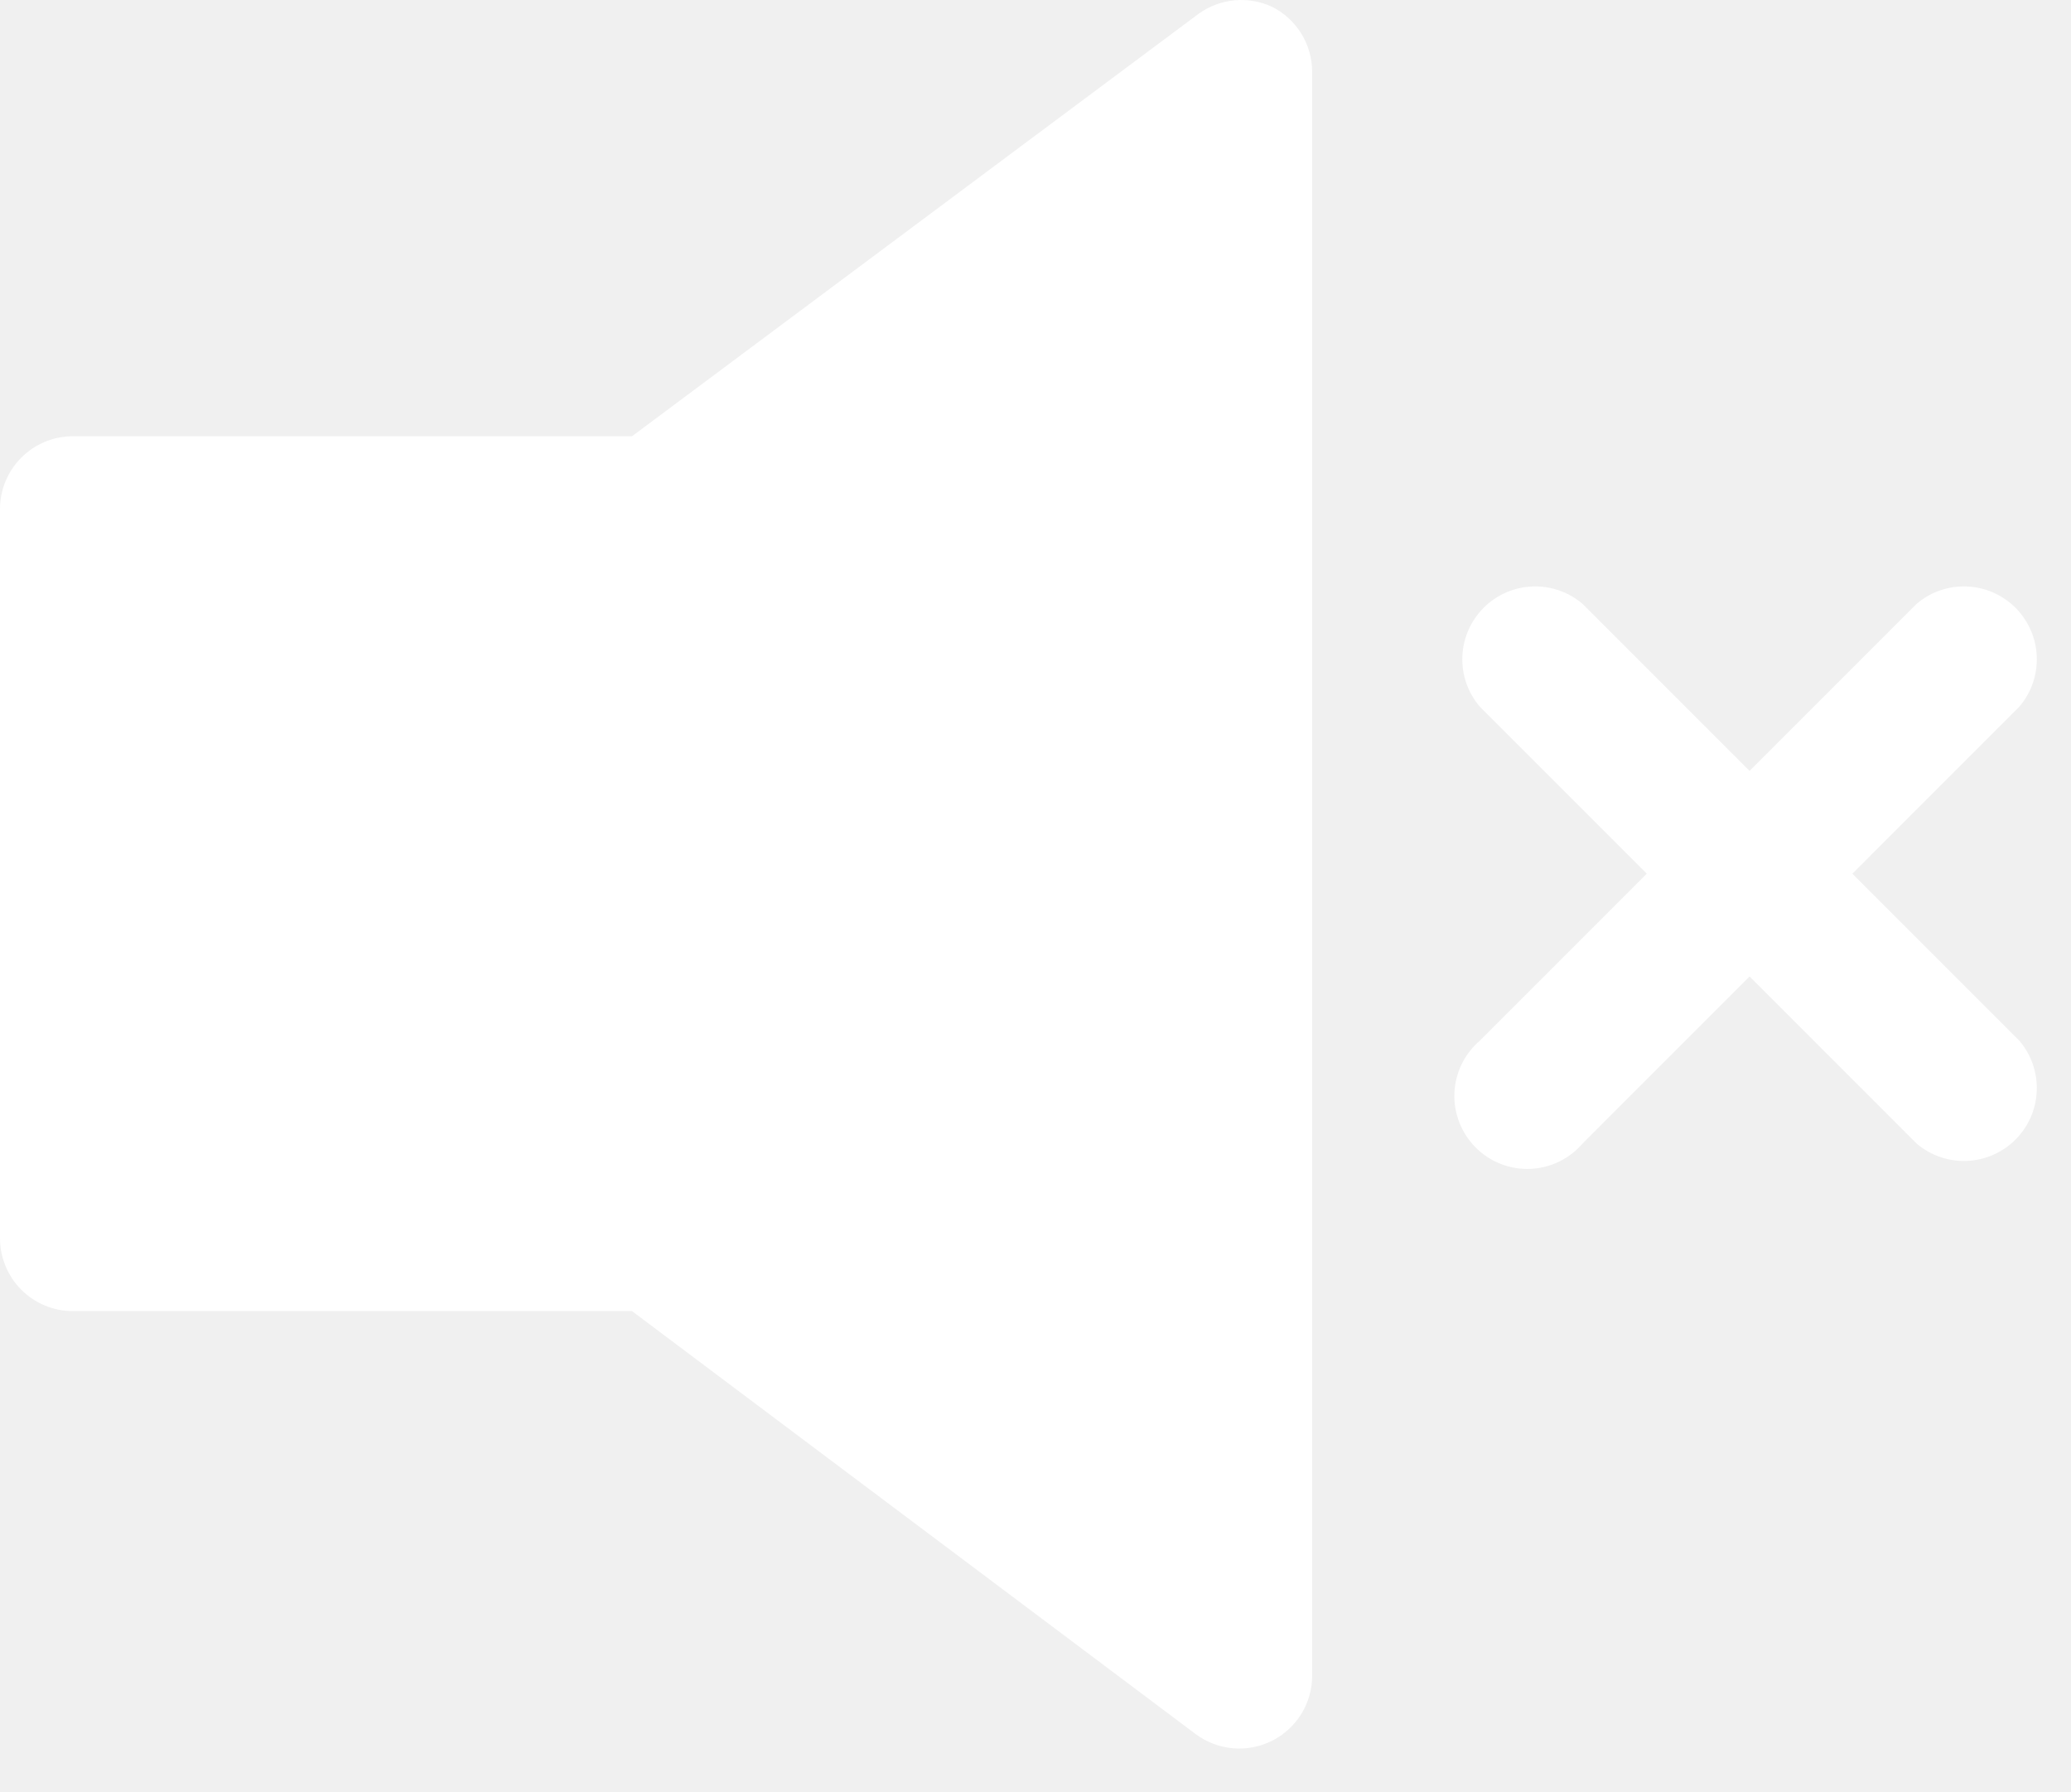
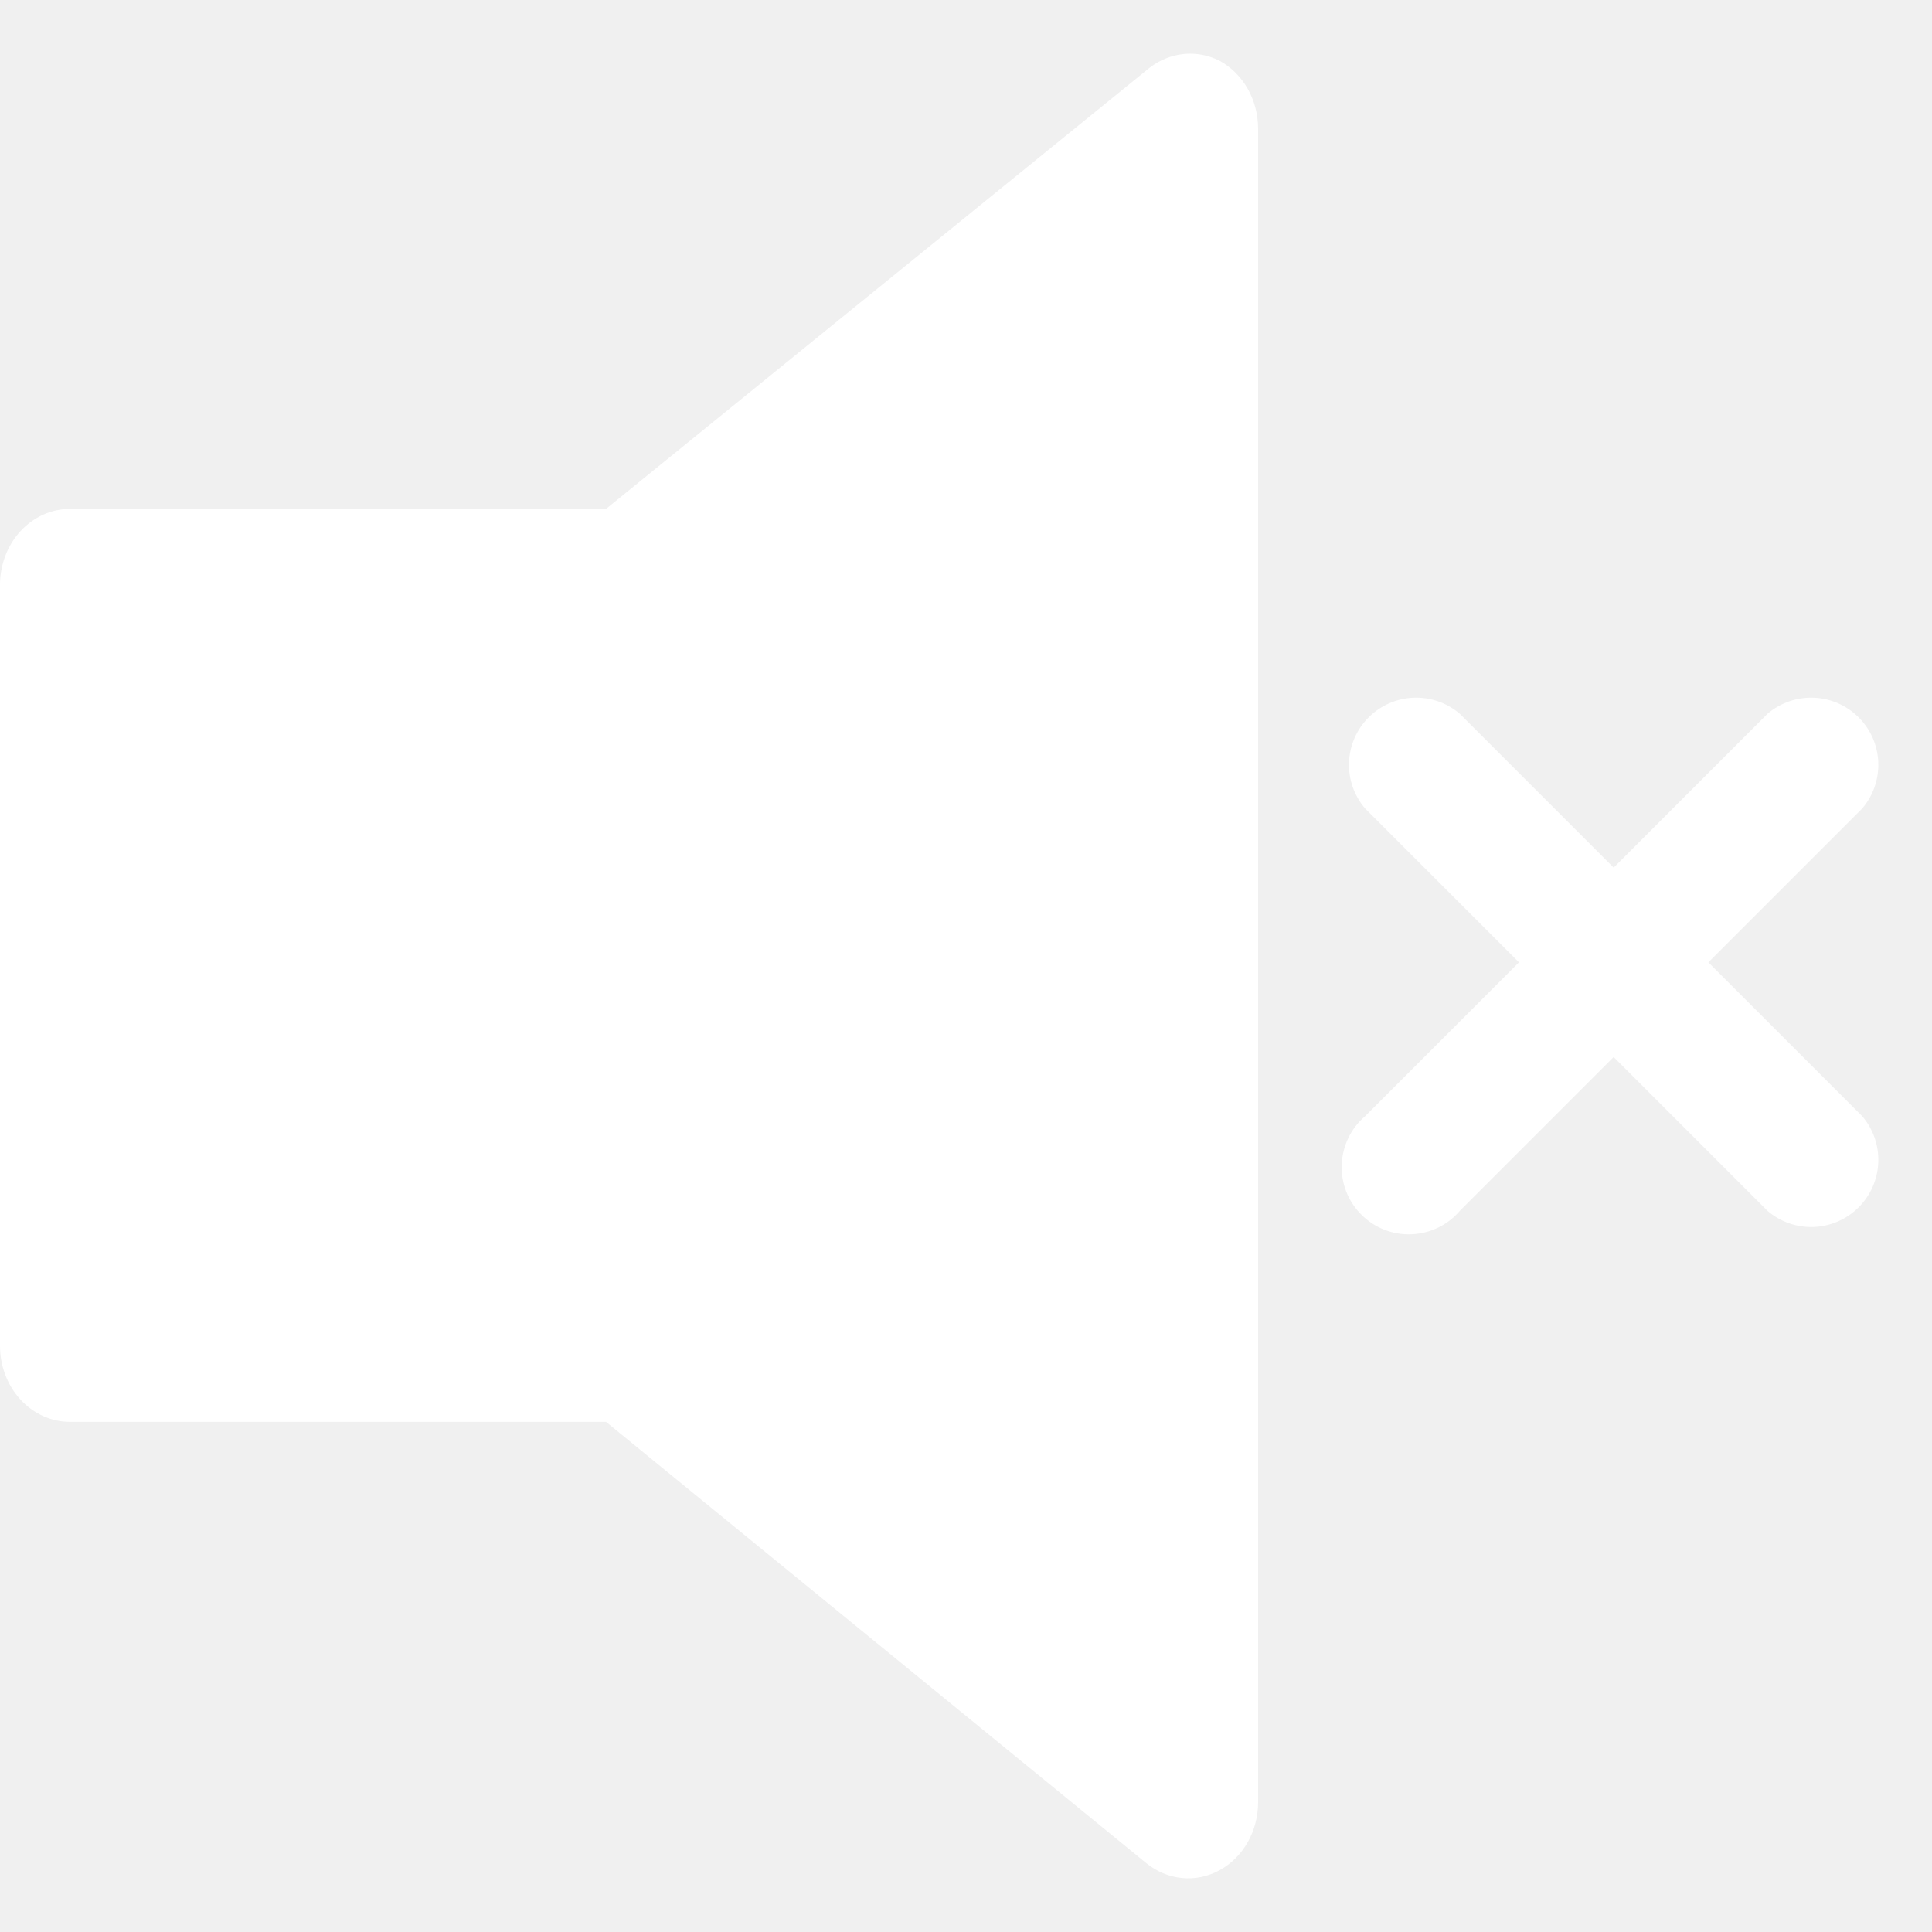
- <svg xmlns="http://www.w3.org/2000/svg" width="37" height="32" viewBox="0 0 37 32" fill="none">
-   <path d="M22.727 0.122C22.519 0.025 22.288 -0.015 22.06 0.005C21.831 0.026 21.612 0.107 21.424 0.239L11.292 7.793H1.302C0.957 7.793 0.626 7.93 0.381 8.175C0.137 8.419 0 8.75 0 9.095V22.119C0 22.465 0.137 22.796 0.381 23.04C0.626 23.285 0.957 23.422 1.302 23.422H11.292L21.359 30.976C21.553 31.121 21.783 31.209 22.024 31.231C22.265 31.253 22.507 31.207 22.723 31.099C22.939 30.991 23.121 30.824 23.249 30.619C23.376 30.413 23.443 30.176 23.443 29.934V1.281C23.442 1.041 23.375 0.805 23.249 0.6C23.122 0.396 22.942 0.23 22.727 0.122Z" fill="white" />
-   <path d="M33.094 15.608L36.076 12.625C36.29 12.376 36.401 12.056 36.388 11.728C36.376 11.4 36.24 11.089 36.008 10.857C35.776 10.625 35.465 10.489 35.137 10.477C34.809 10.464 34.489 10.575 34.24 10.789L31.257 13.771L28.275 10.789C28.026 10.575 27.705 10.464 27.378 10.477C27.05 10.489 26.739 10.625 26.507 10.857C26.275 11.089 26.139 11.4 26.126 11.728C26.114 12.056 26.225 12.376 26.439 12.625L29.421 15.608L26.439 18.59C26.302 18.707 26.192 18.851 26.113 19.012C26.035 19.174 25.991 19.35 25.984 19.529C25.977 19.708 26.008 19.887 26.073 20.054C26.139 20.221 26.238 20.373 26.365 20.5C26.492 20.627 26.643 20.727 26.811 20.792C26.978 20.858 27.157 20.888 27.336 20.881C27.515 20.874 27.691 20.83 27.853 20.752C28.015 20.674 28.158 20.563 28.275 20.427L31.257 17.444L34.24 20.427C34.489 20.64 34.809 20.751 35.137 20.739C35.465 20.726 35.776 20.59 36.008 20.358C36.24 20.126 36.376 19.815 36.388 19.488C36.401 19.16 36.29 18.839 36.076 18.59L33.094 15.608Z" fill="white" />
+ <svg xmlns="http://www.w3.org/2000/svg" width="36" height="36" viewBox="0 0 36 36" fill="none">
+   <path d="M22.727 1.133C22.519 1.027 22.288 0.983 22.06 1.006C21.831 1.028 21.612 1.116 21.424 1.26L11.292 9.483H1.302C0.957 9.483 0.626 9.632 0.381 9.898C0.137 10.164 0 10.524 0 10.9V25.077C0 25.453 0.137 25.813 0.381 26.079C0.626 26.345 0.957 26.494 1.302 26.494H11.292L21.359 34.717C21.553 34.874 21.783 34.971 22.024 34.994C22.265 35.018 22.507 34.968 22.723 34.85C22.939 34.733 23.121 34.552 23.249 34.328C23.376 34.104 23.443 33.846 23.443 33.582V2.394C23.442 2.133 23.375 1.876 23.249 1.653C23.122 1.431 22.942 1.251 22.727 1.133V1.133Z" fill="white" />
+   <path d="M31.833 17.932L34.699 15.066C34.904 14.826 35.011 14.518 34.999 14.203C34.987 13.888 34.856 13.589 34.633 13.367C34.41 13.144 34.112 13.013 33.797 13.001C33.482 12.989 33.174 13.096 32.934 13.301L30.068 16.167L27.202 13.301C26.963 13.096 26.655 12.989 26.34 13.001C26.025 13.013 25.726 13.144 25.503 13.367C25.28 13.589 25.15 13.888 25.137 14.203C25.125 14.518 25.232 14.826 25.438 15.066L28.304 17.932L25.438 20.798C25.306 20.91 25.2 21.048 25.125 21.203C25.05 21.359 25.008 21.528 25.001 21.7C24.994 21.872 25.023 22.044 25.086 22.205C25.149 22.366 25.245 22.512 25.367 22.633C25.488 22.755 25.634 22.851 25.795 22.914C25.956 22.977 26.128 23.006 26.3 22.999C26.472 22.992 26.641 22.95 26.797 22.875C26.952 22.8 27.09 22.694 27.202 22.562L30.068 19.696L32.934 22.562C33.174 22.768 33.482 22.875 33.797 22.863C34.112 22.85 34.41 22.72 34.633 22.497C34.856 22.274 34.987 21.975 34.999 21.66C35.011 21.345 34.904 21.037 34.699 20.798L31.833 17.932Z" fill="white" />
</svg>
